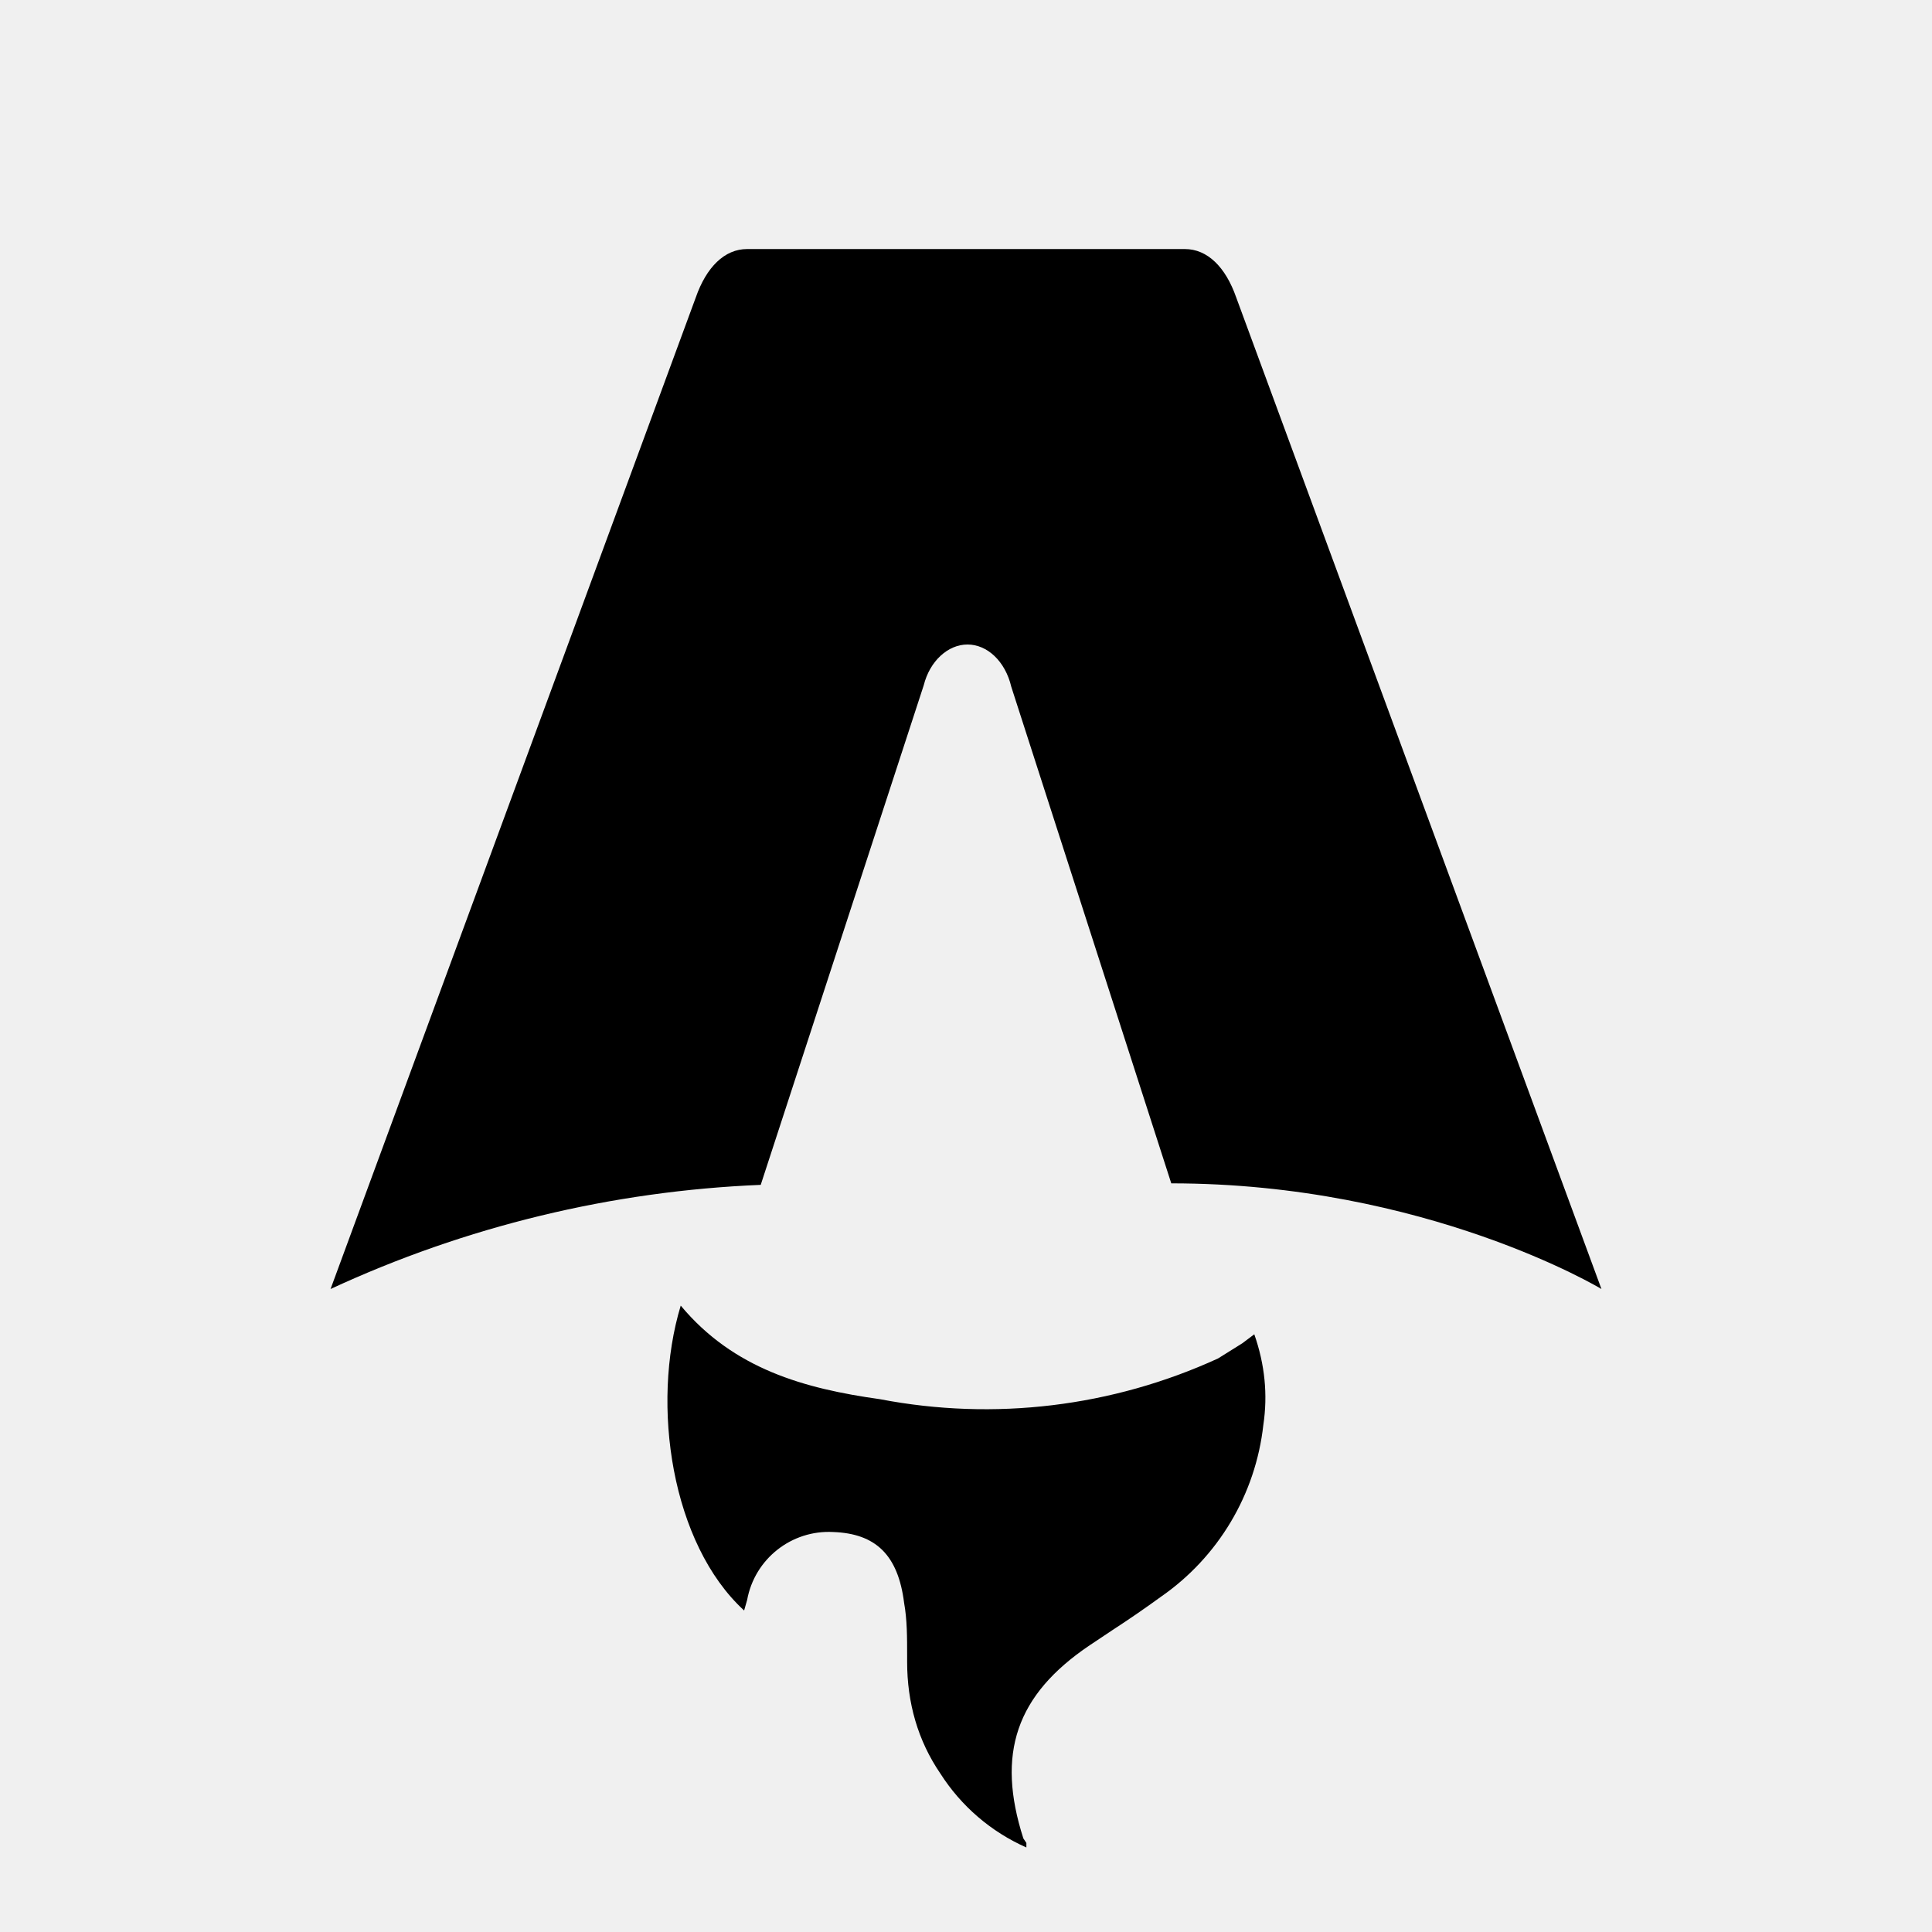
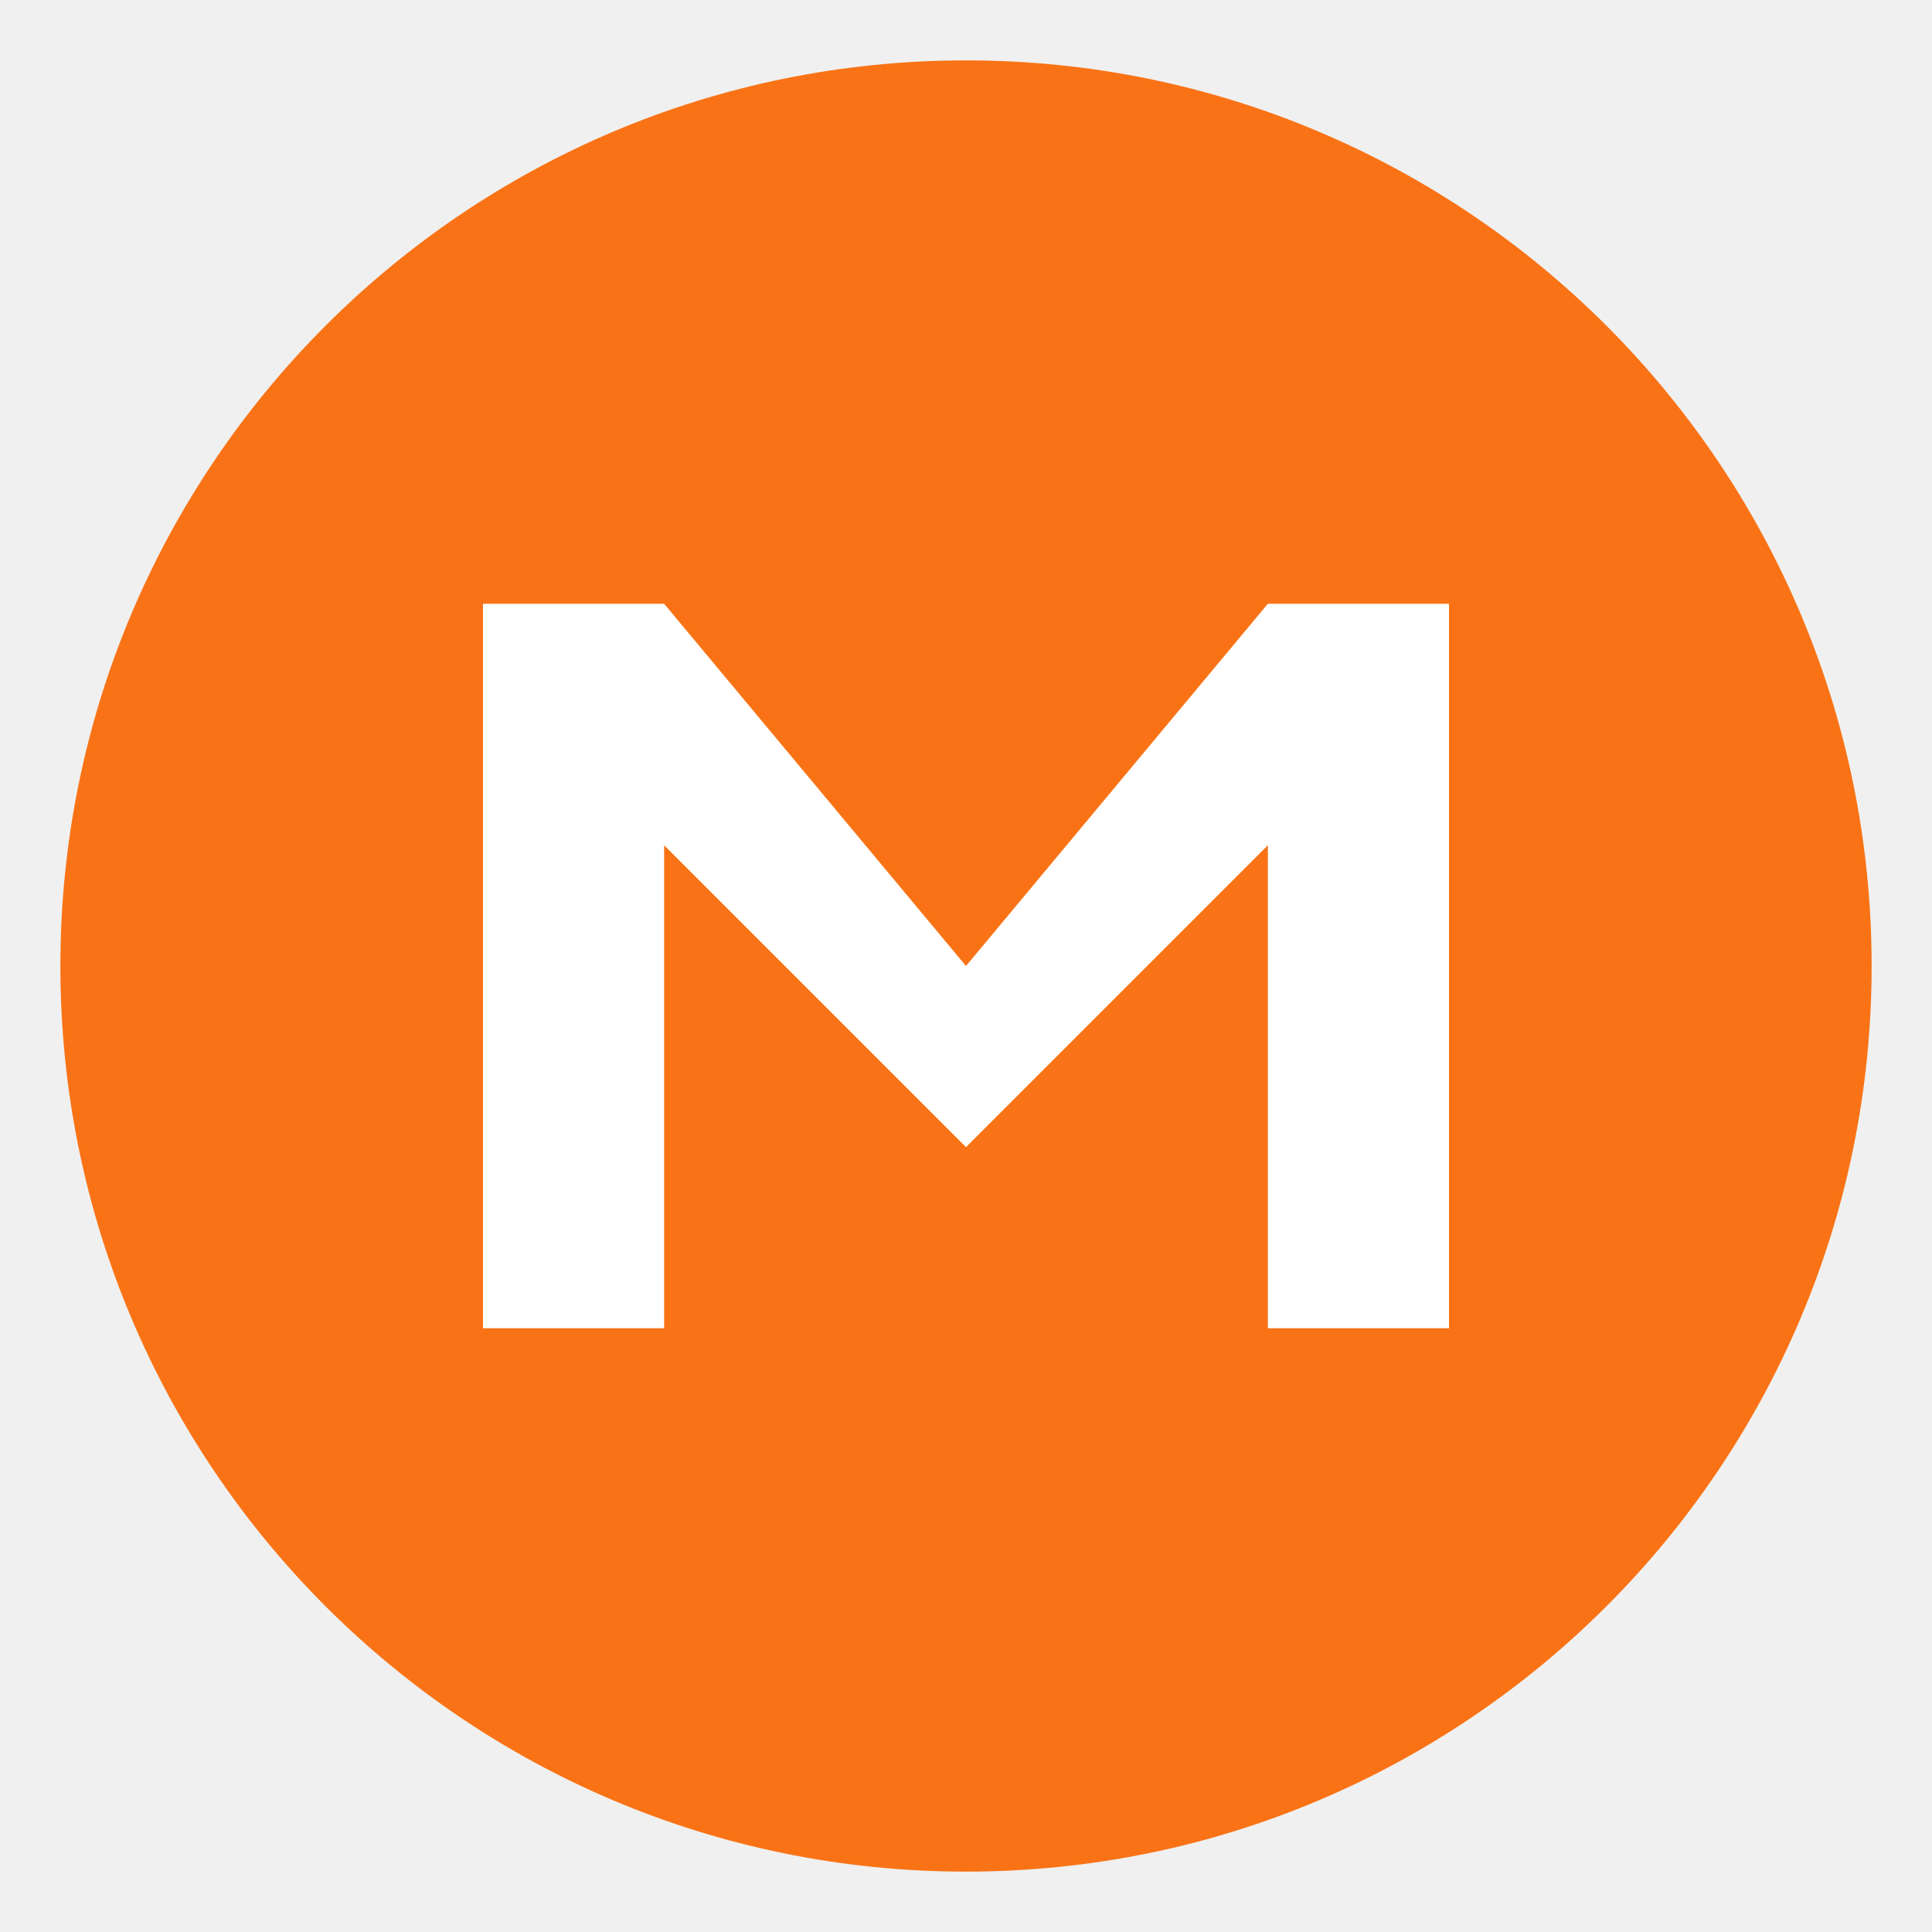
- <svg xmlns="http://www.w3.org/2000/svg" fill="none" viewBox="0 0 128 128">
-   <path d="M50.4 78.5a75.1 75.1 0 0 0-28.5 6.9l24.2-65.7c.7-2 1.9-3.2 3.4-3.2h29c1.5 0 2.7 1.2 3.4 3.2l24.2 65.7s-11.6-7-28.5-7L67 45.5c-.4-1.7-1.6-2.8-2.9-2.8-1.3 0-2.5 1.1-2.9 2.7L50.4 78.5Zm-1.1 28.2Zm-4.2-20.2c-2 6.6-.6 15.8 4.2 20.2a17.5 17.5 0 0 1 .2-.7 5.5 5.5 0 0 1 5.7-4.5c2.8.1 4.3 1.5 4.7 4.7.2 1.1.2 2.3.2 3.5v.4c0 2.7.7 5.2 2.2 7.4a13 13 0 0 0 5.7 4.9v-.3l-.2-.3c-1.8-5.6-.5-9.5 4.4-12.8l1.5-1a73 73 0 0 0 3.2-2.2 16 16 0 0 0 6.8-11.4c.3-2 .1-4-.6-6l-.8.6-1.6 1a37 37 0 0 1-22.4 2.7c-5-.7-9.7-2-13.2-6.2Z" />
-   <style>
-         path { fill: #000; }
-         @media (prefers-color-scheme: dark) {
-             path { fill: #FFF; }
-         }
-     </style>
+ <svg xmlns="http://www.w3.org/2000/svg" viewBox="0 0 32 32">
+   <circle cx="16" cy="16" r="15" fill="#f97316" />
+   <path d="     M 8 10      L 8 22      L 11 22      L 11 14     L 16 19     L 21 14     L 21 22     L 24 22     L 24 10     L 21 10     L 16 16     L 11 10     Z" fill="white" />
</svg>
